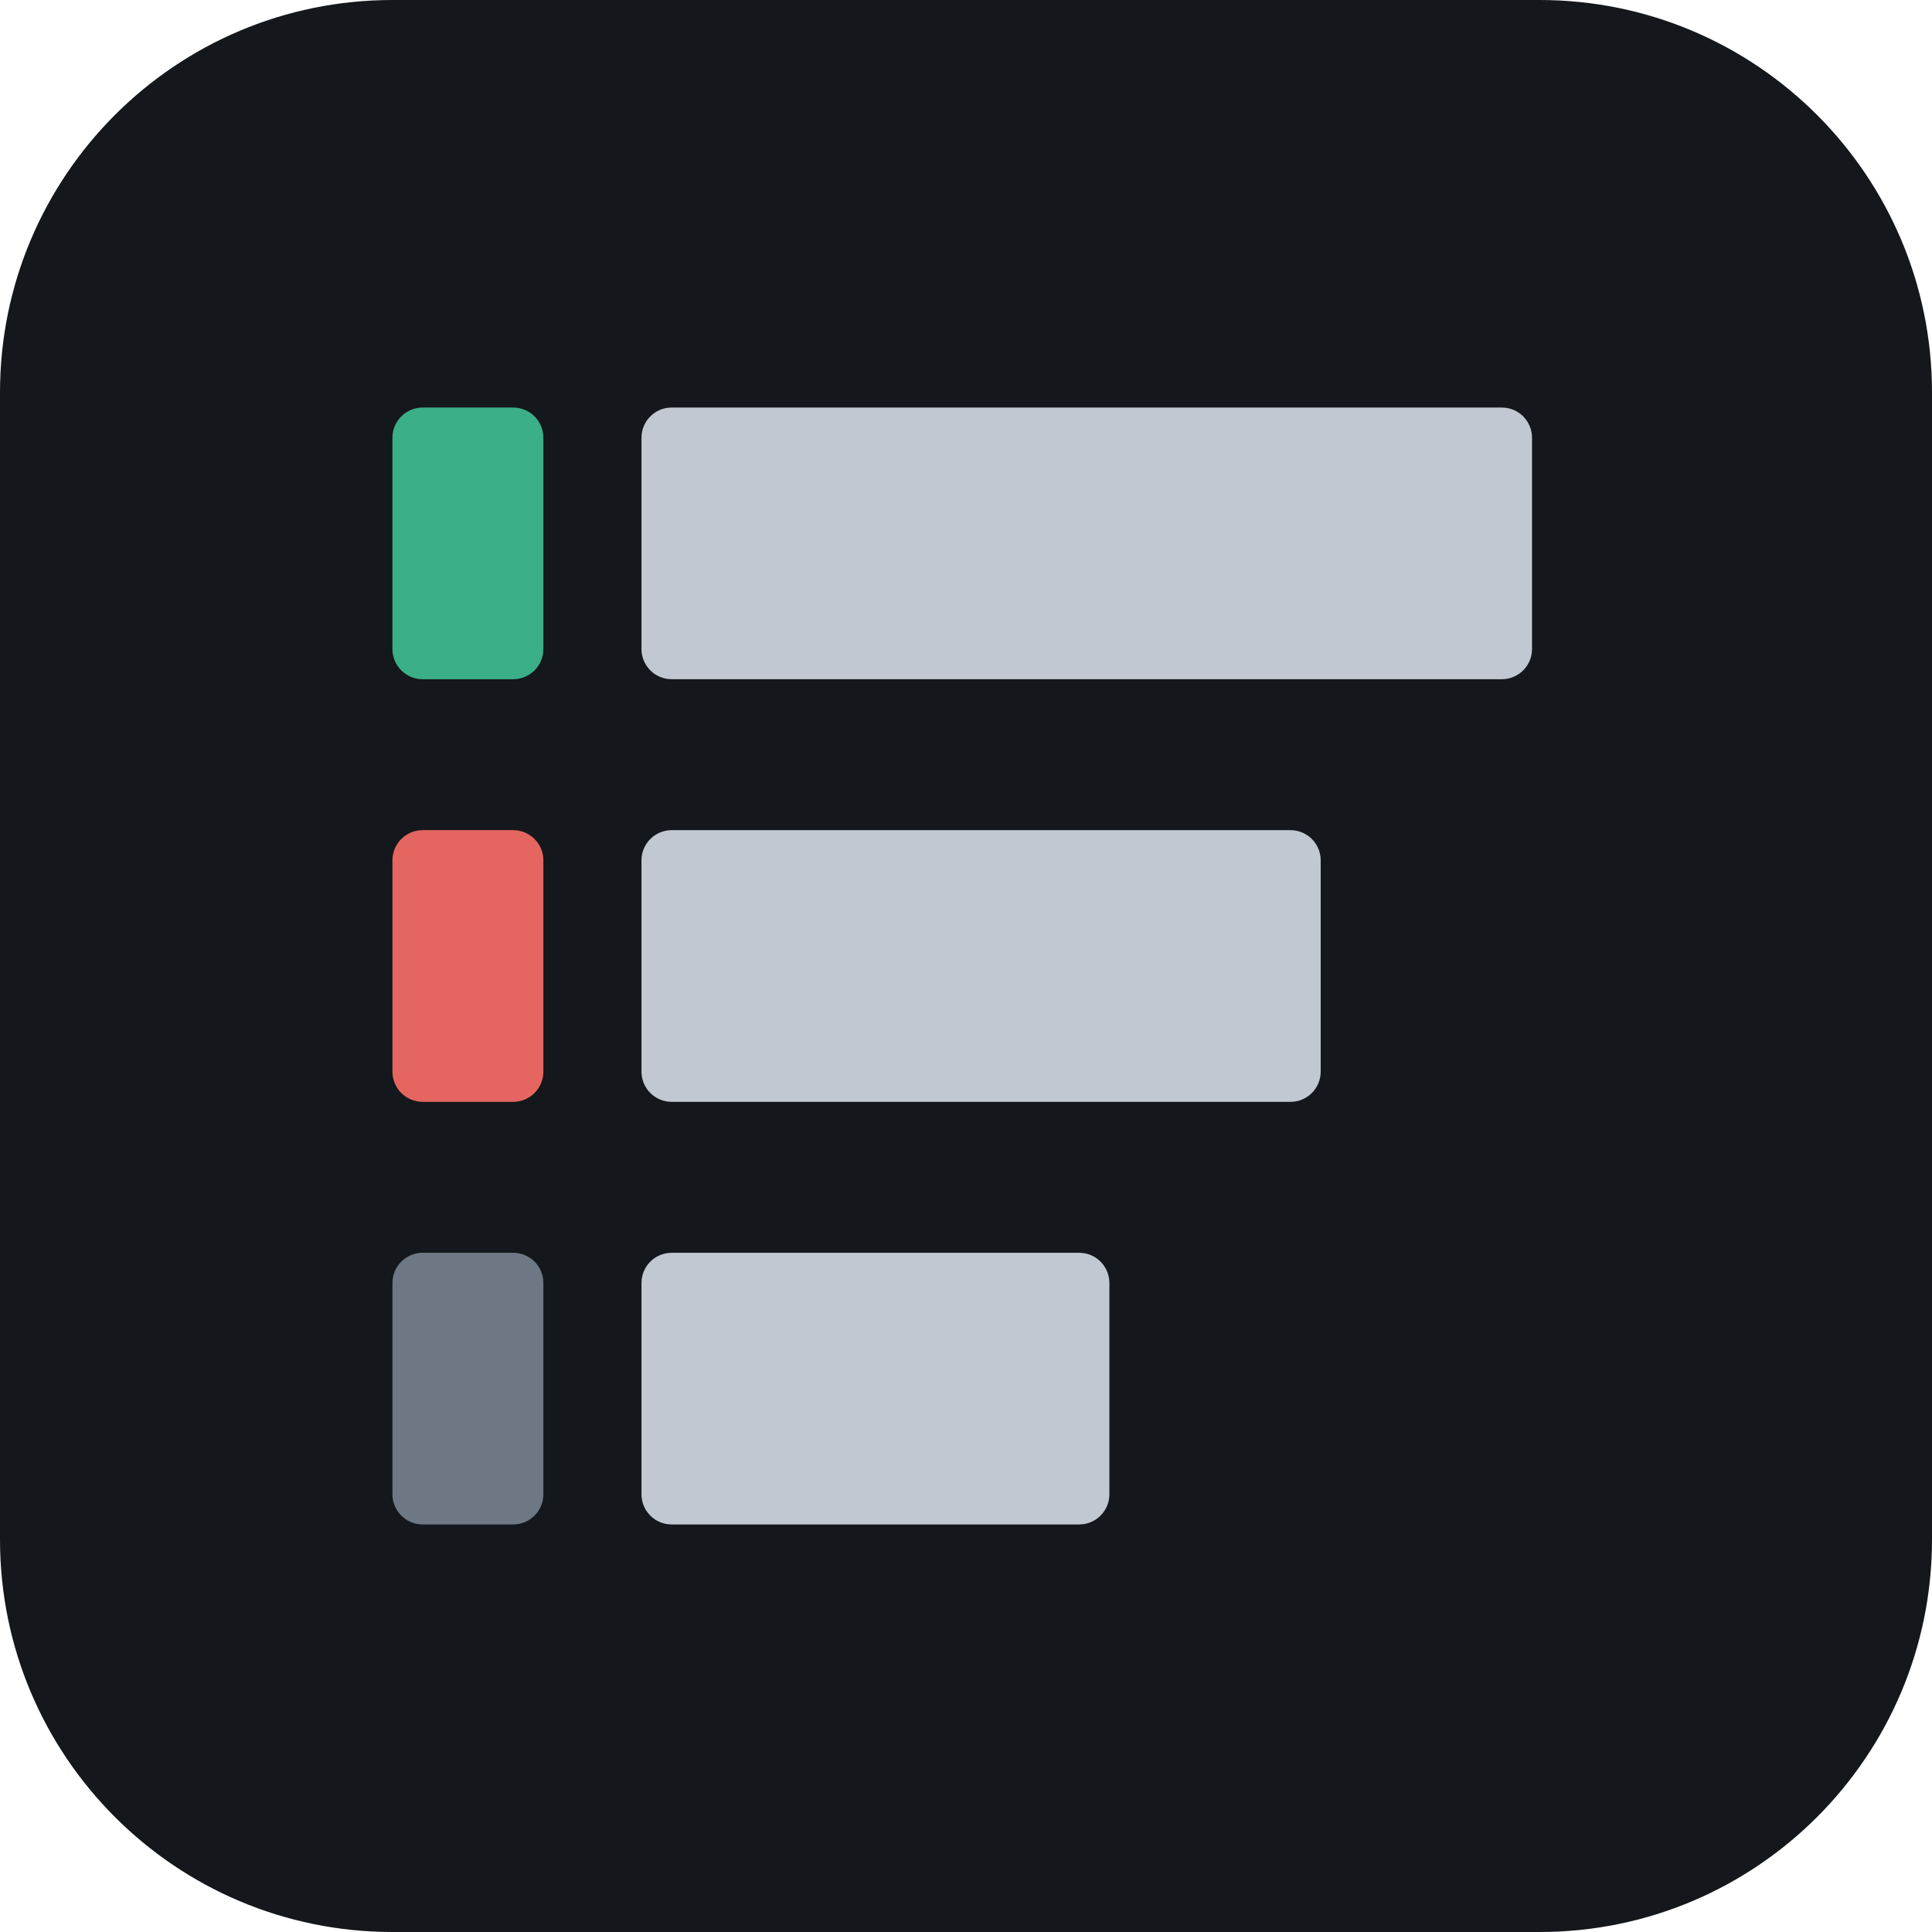
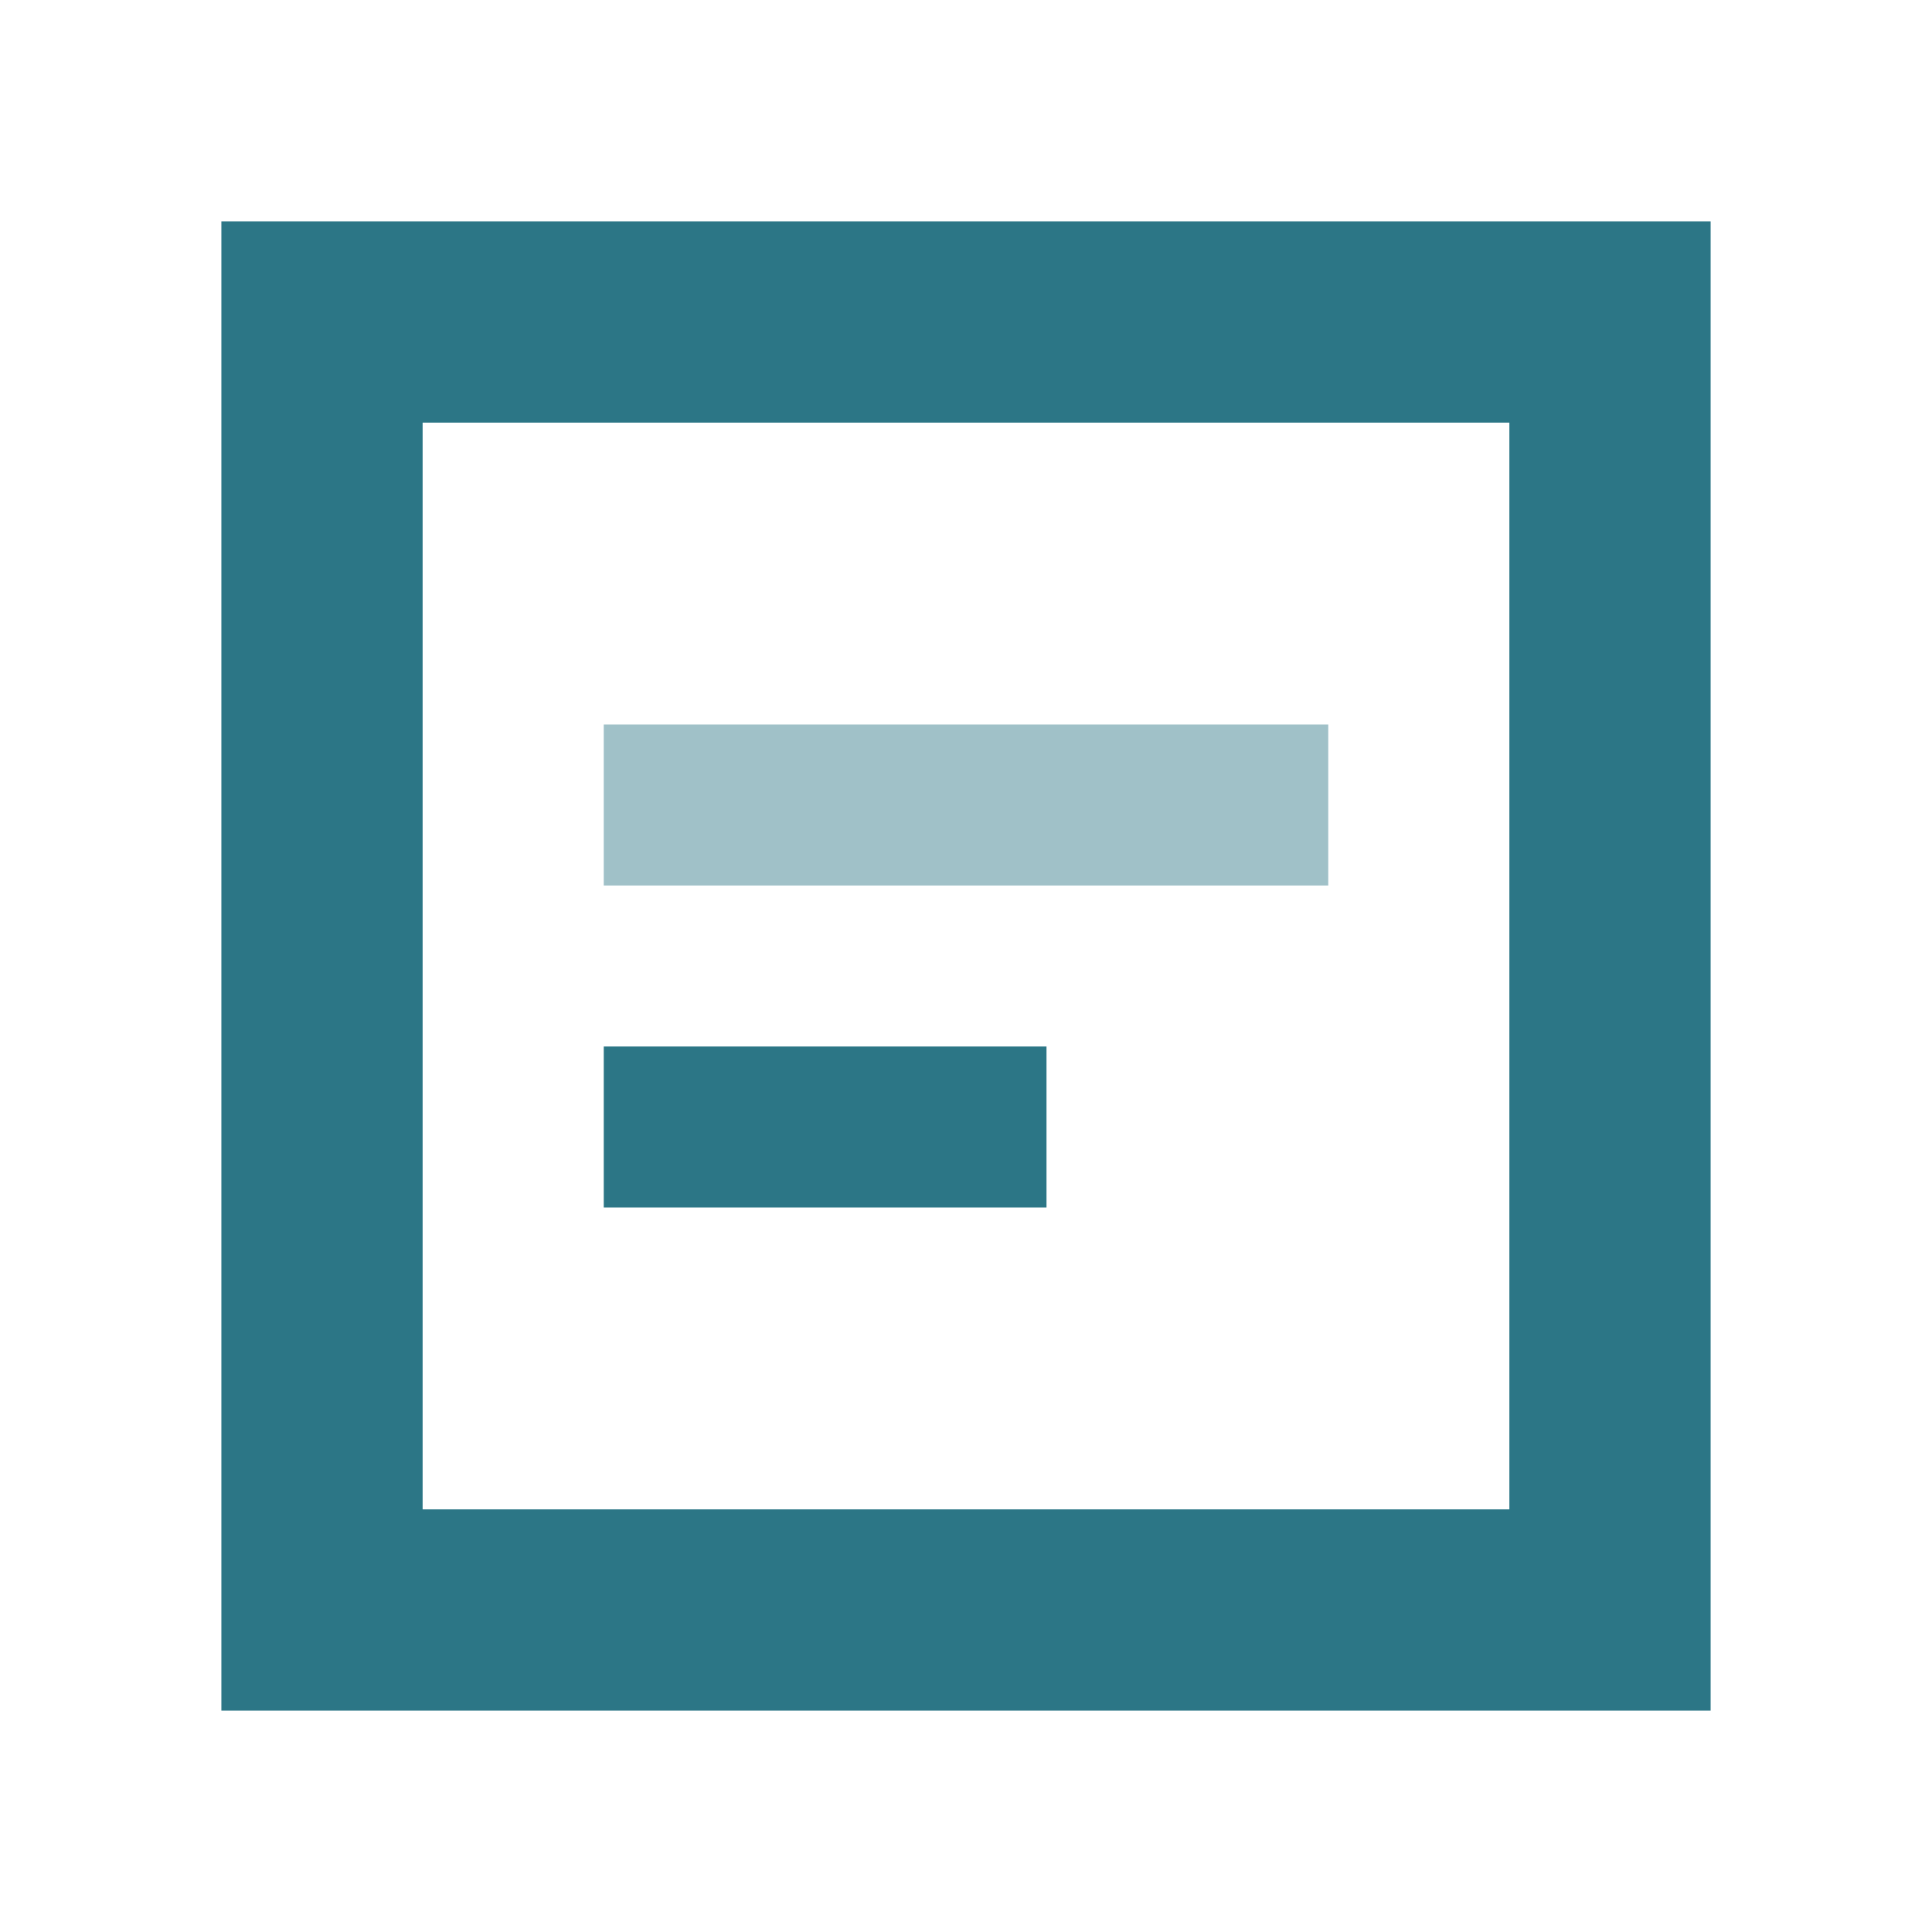
- <svg xmlns="http://www.w3.org/2000/svg" viewBox="0 0 512 512" role="img" aria-label="Caselog">
-   <rect width="512" height="512" rx="104" fill="#14171B" />
-   <rect x="104" y="108" width="40" height="72" rx="8" fill="#3BAF87" />
-   <rect x="170" y="108" width="236" height="72" rx="8" fill="#C2C8D1" />
-   <rect x="104" y="220" width="40" height="72" rx="8" fill="#E56660" />
-   <rect x="170" y="220" width="180" height="72" rx="8" fill="#C2C8D1" />
-   <rect x="104" y="332" width="40" height="72" rx="8" fill="#6E7784" />
-   <rect x="170" y="332" width="124" height="72" rx="8" fill="#C2C8D1" />
+ <svg xmlns="http://www.w3.org/2000/svg" viewBox="0 0 48 48" role="img" aria-labelledby="title">
+   <path d="M8 8H40V40H8Z" fill="none" stroke="#2c7686" stroke-width="5" />
+   <rect x="15" y="18" width="18" height="4" fill="#2c7686" opacity=".45" />
+   <rect x="15" y="26" width="11" height="4" fill="#2c7686" />
</svg>
